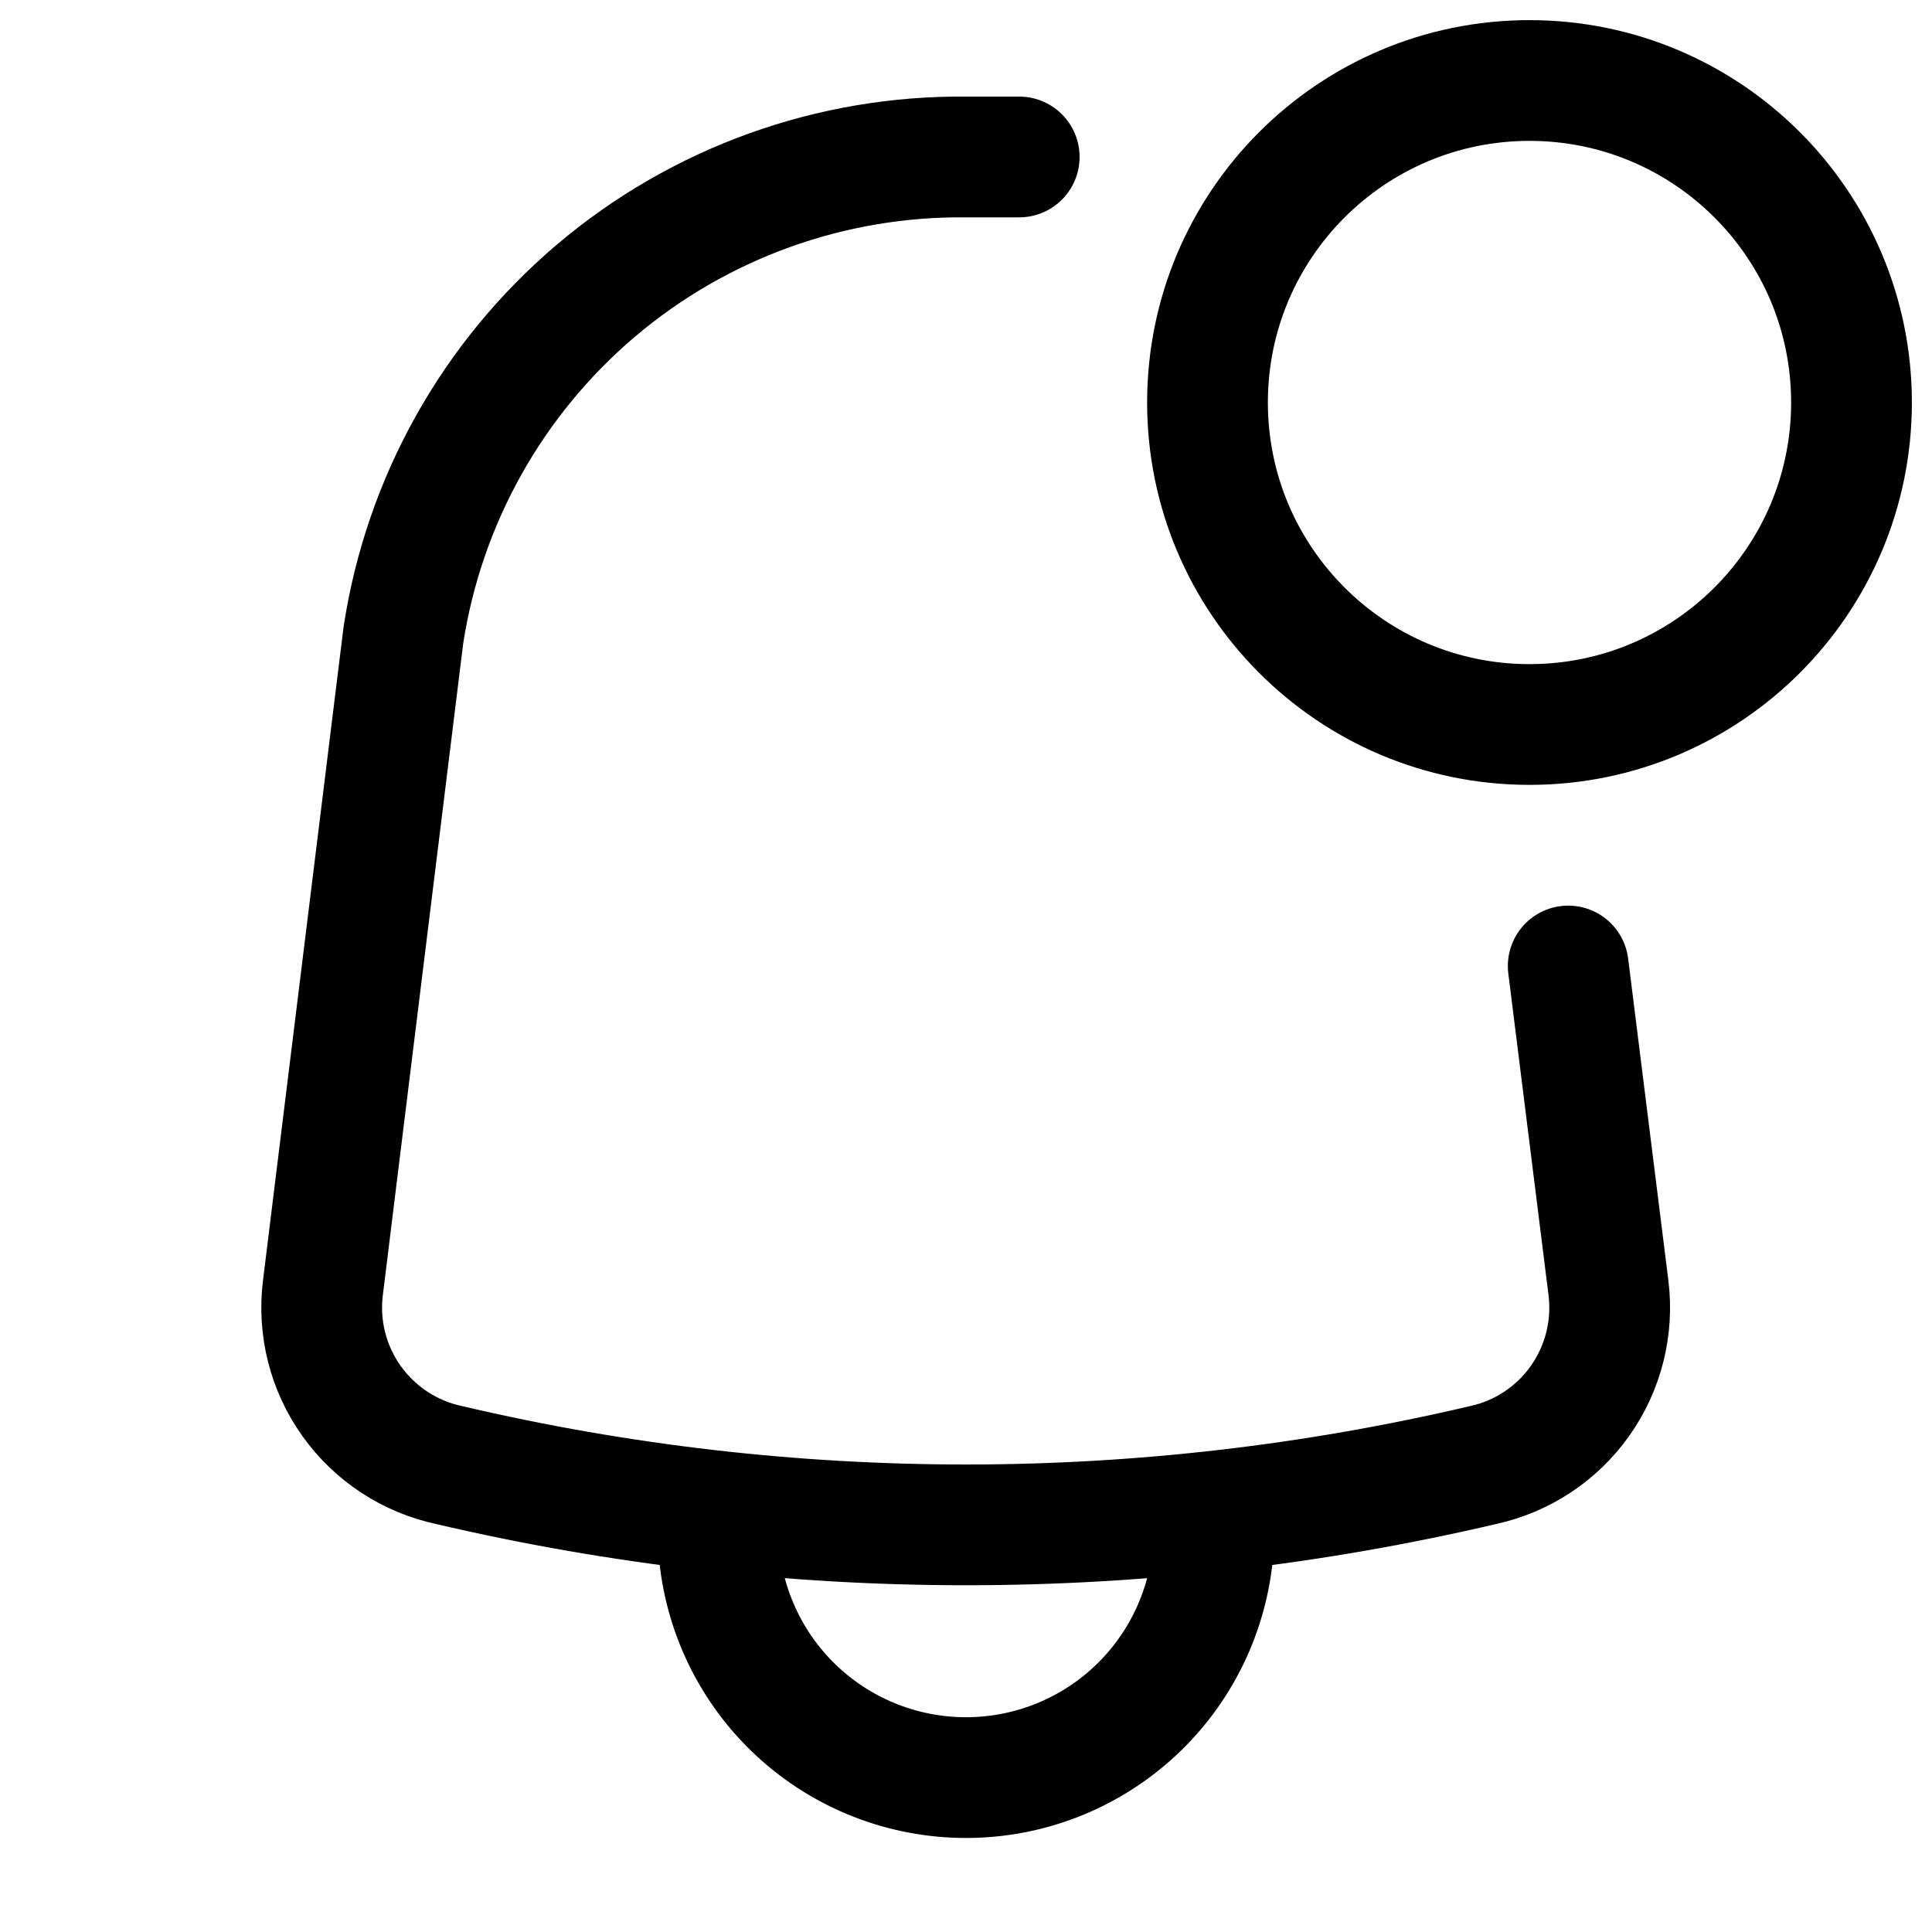
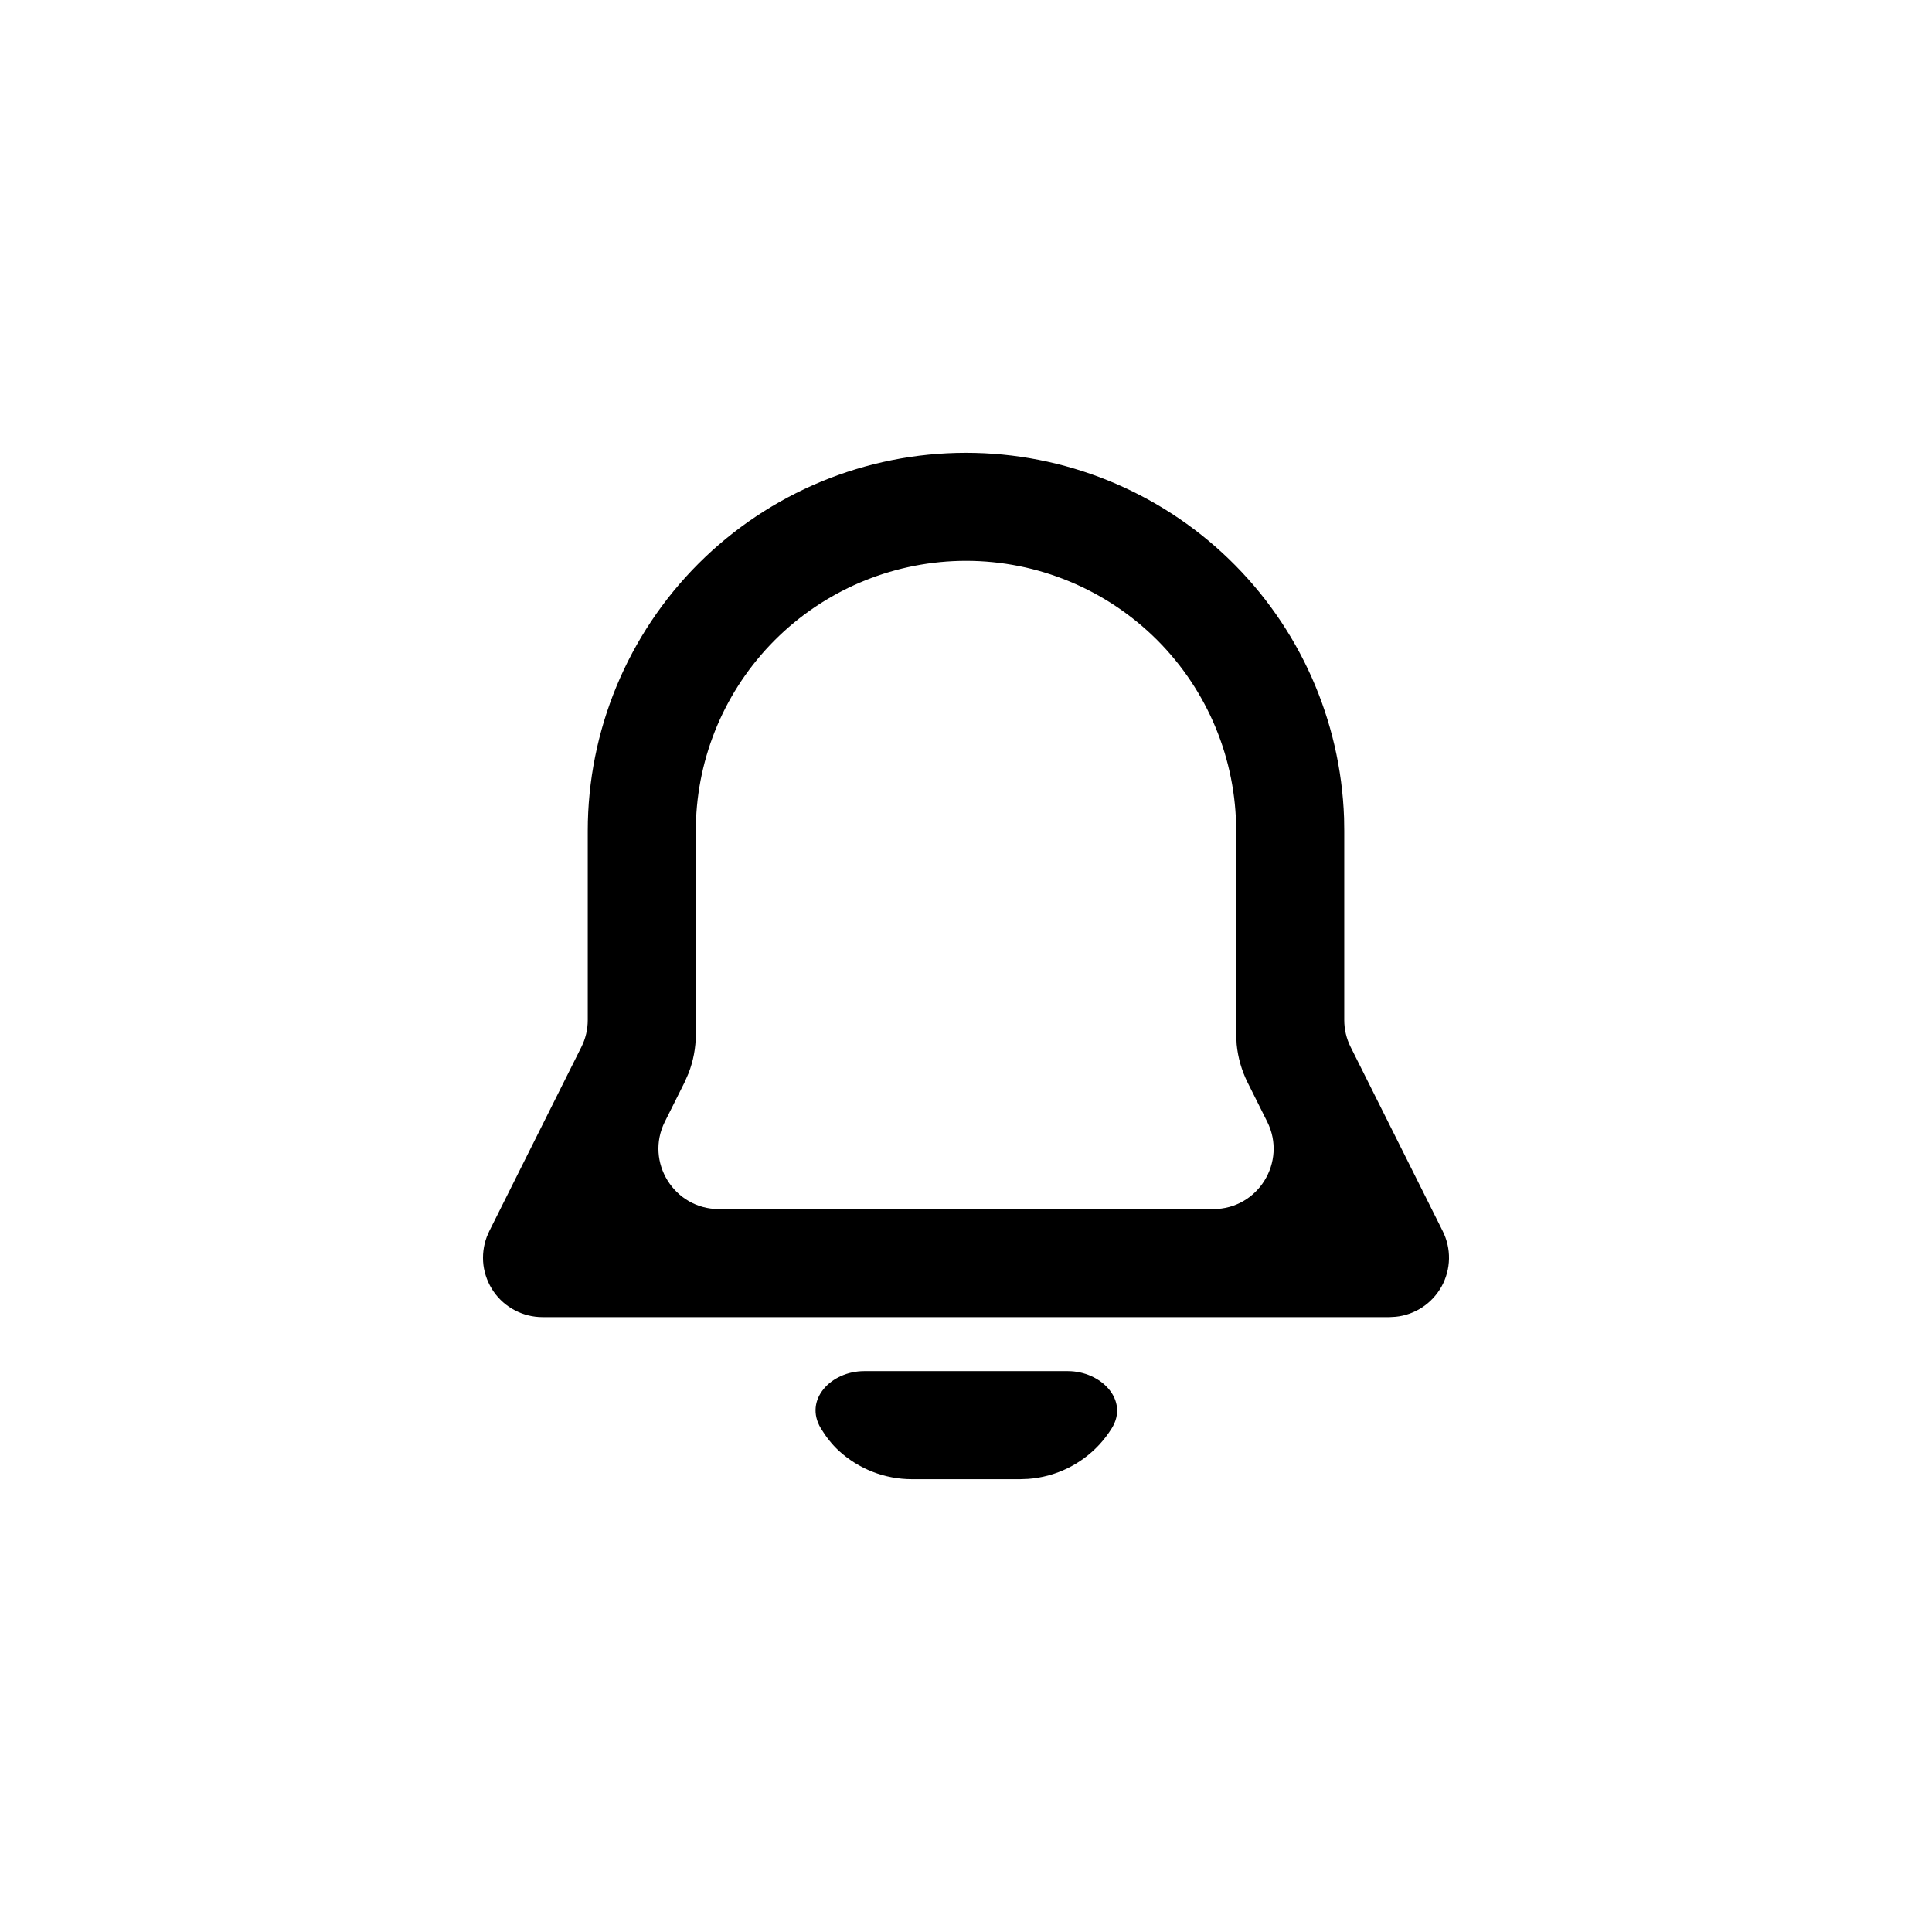
- <svg xmlns="http://www.w3.org/2000/svg" width="25px" height="25px" viewBox="0 0 24 24" fill="none">
-   <path d="M15.07 19.25C15.007 20.021 14.657 20.741 14.088 21.266C13.519 21.791 12.774 22.082 12 22.082C11.226 22.082 10.48 21.791 9.911 21.266C9.342 20.741 8.992 20.021 8.93 19.25" stroke="#000000" stroke-width="1.5" stroke-linecap="round" stroke-linejoin="round" />
-   <path d="M19.481 12L19.981 16C20.042 16.495 19.916 16.995 19.628 17.402C19.339 17.81 18.909 18.094 18.421 18.2C14.198 19.19 9.804 19.19 5.581 18.2C5.092 18.096 4.659 17.813 4.368 17.405C4.077 16.998 3.95 16.497 4.011 16L5.011 7.89C5.266 6.223 6.115 4.704 7.401 3.612C8.687 2.521 10.324 1.931 12.011 1.95V1.95H12.661" stroke="#000000" stroke-width="1.5" stroke-linecap="round" stroke-linejoin="round" />
-   <path d="M19 9C21.209 9 23 7.209 23 5C23 2.791 21.209 1 19 1C16.791 1 15 2.791 15 5C15 7.209 16.791 9 19 9Z" stroke="#000000" stroke-width="1.5" stroke-linecap="round" stroke-linejoin="round" />
+ <svg xmlns="http://www.w3.org/2000/svg" width="32" height="32" viewBox="0 0 32 32">
+   <path fill-rule="evenodd" clip-rule="evenodd" d="M16 7.5C17.625 7.5 19.186 8.131 20.354 9.259C21.522 10.387 22.206 11.925 22.262 13.548L22.265 13.763V16.895C22.265 17.05 22.301 17.203 22.371 17.342L23.896 20.391C23.967 20.534 24.003 20.691 24 20.85C23.997 21.009 23.955 21.165 23.879 21.305C23.802 21.444 23.693 21.563 23.561 21.651C23.428 21.739 23.276 21.794 23.118 21.81L23.015 21.816H8.985C8.826 21.816 8.669 21.777 8.528 21.703C8.387 21.63 8.266 21.523 8.175 21.392C8.085 21.261 8.027 21.11 8.007 20.953C7.988 20.795 8.007 20.634 8.063 20.485L8.104 20.391L9.629 17.342C9.699 17.203 9.735 17.05 9.735 16.895V13.763C9.735 12.102 10.395 10.509 11.57 9.334C12.745 8.16 14.338 7.5 16 7.5ZM16 9.289C14.847 9.29 13.738 9.735 12.905 10.532C12.072 11.329 11.579 12.417 11.529 13.569L11.525 13.763V17.131C11.525 17.353 11.484 17.573 11.403 17.78L11.336 17.932L11.012 18.579C10.68 19.244 11.164 20.026 11.907 20.026H20.095C20.838 20.026 21.321 19.244 20.989 18.579L20.665 17.931C20.566 17.733 20.504 17.517 20.483 17.297L20.475 17.131V13.763C20.475 12.577 20.004 11.439 19.165 10.6C18.325 9.761 17.187 9.289 16 9.289Z" fill="currentColor" />
+   <path d="M17.686 22.71C18.238 22.71 18.706 23.191 18.413 23.659C18.354 23.754 18.285 23.844 18.208 23.928C17.901 24.259 17.48 24.462 17.029 24.495L16.895 24.5H15.105C14.653 24.5 14.219 24.33 13.887 24.023C13.779 23.922 13.68 23.797 13.596 23.658C13.311 23.185 13.763 22.71 14.315 22.71H17.686Z" fill="currentColor" />
</svg>
